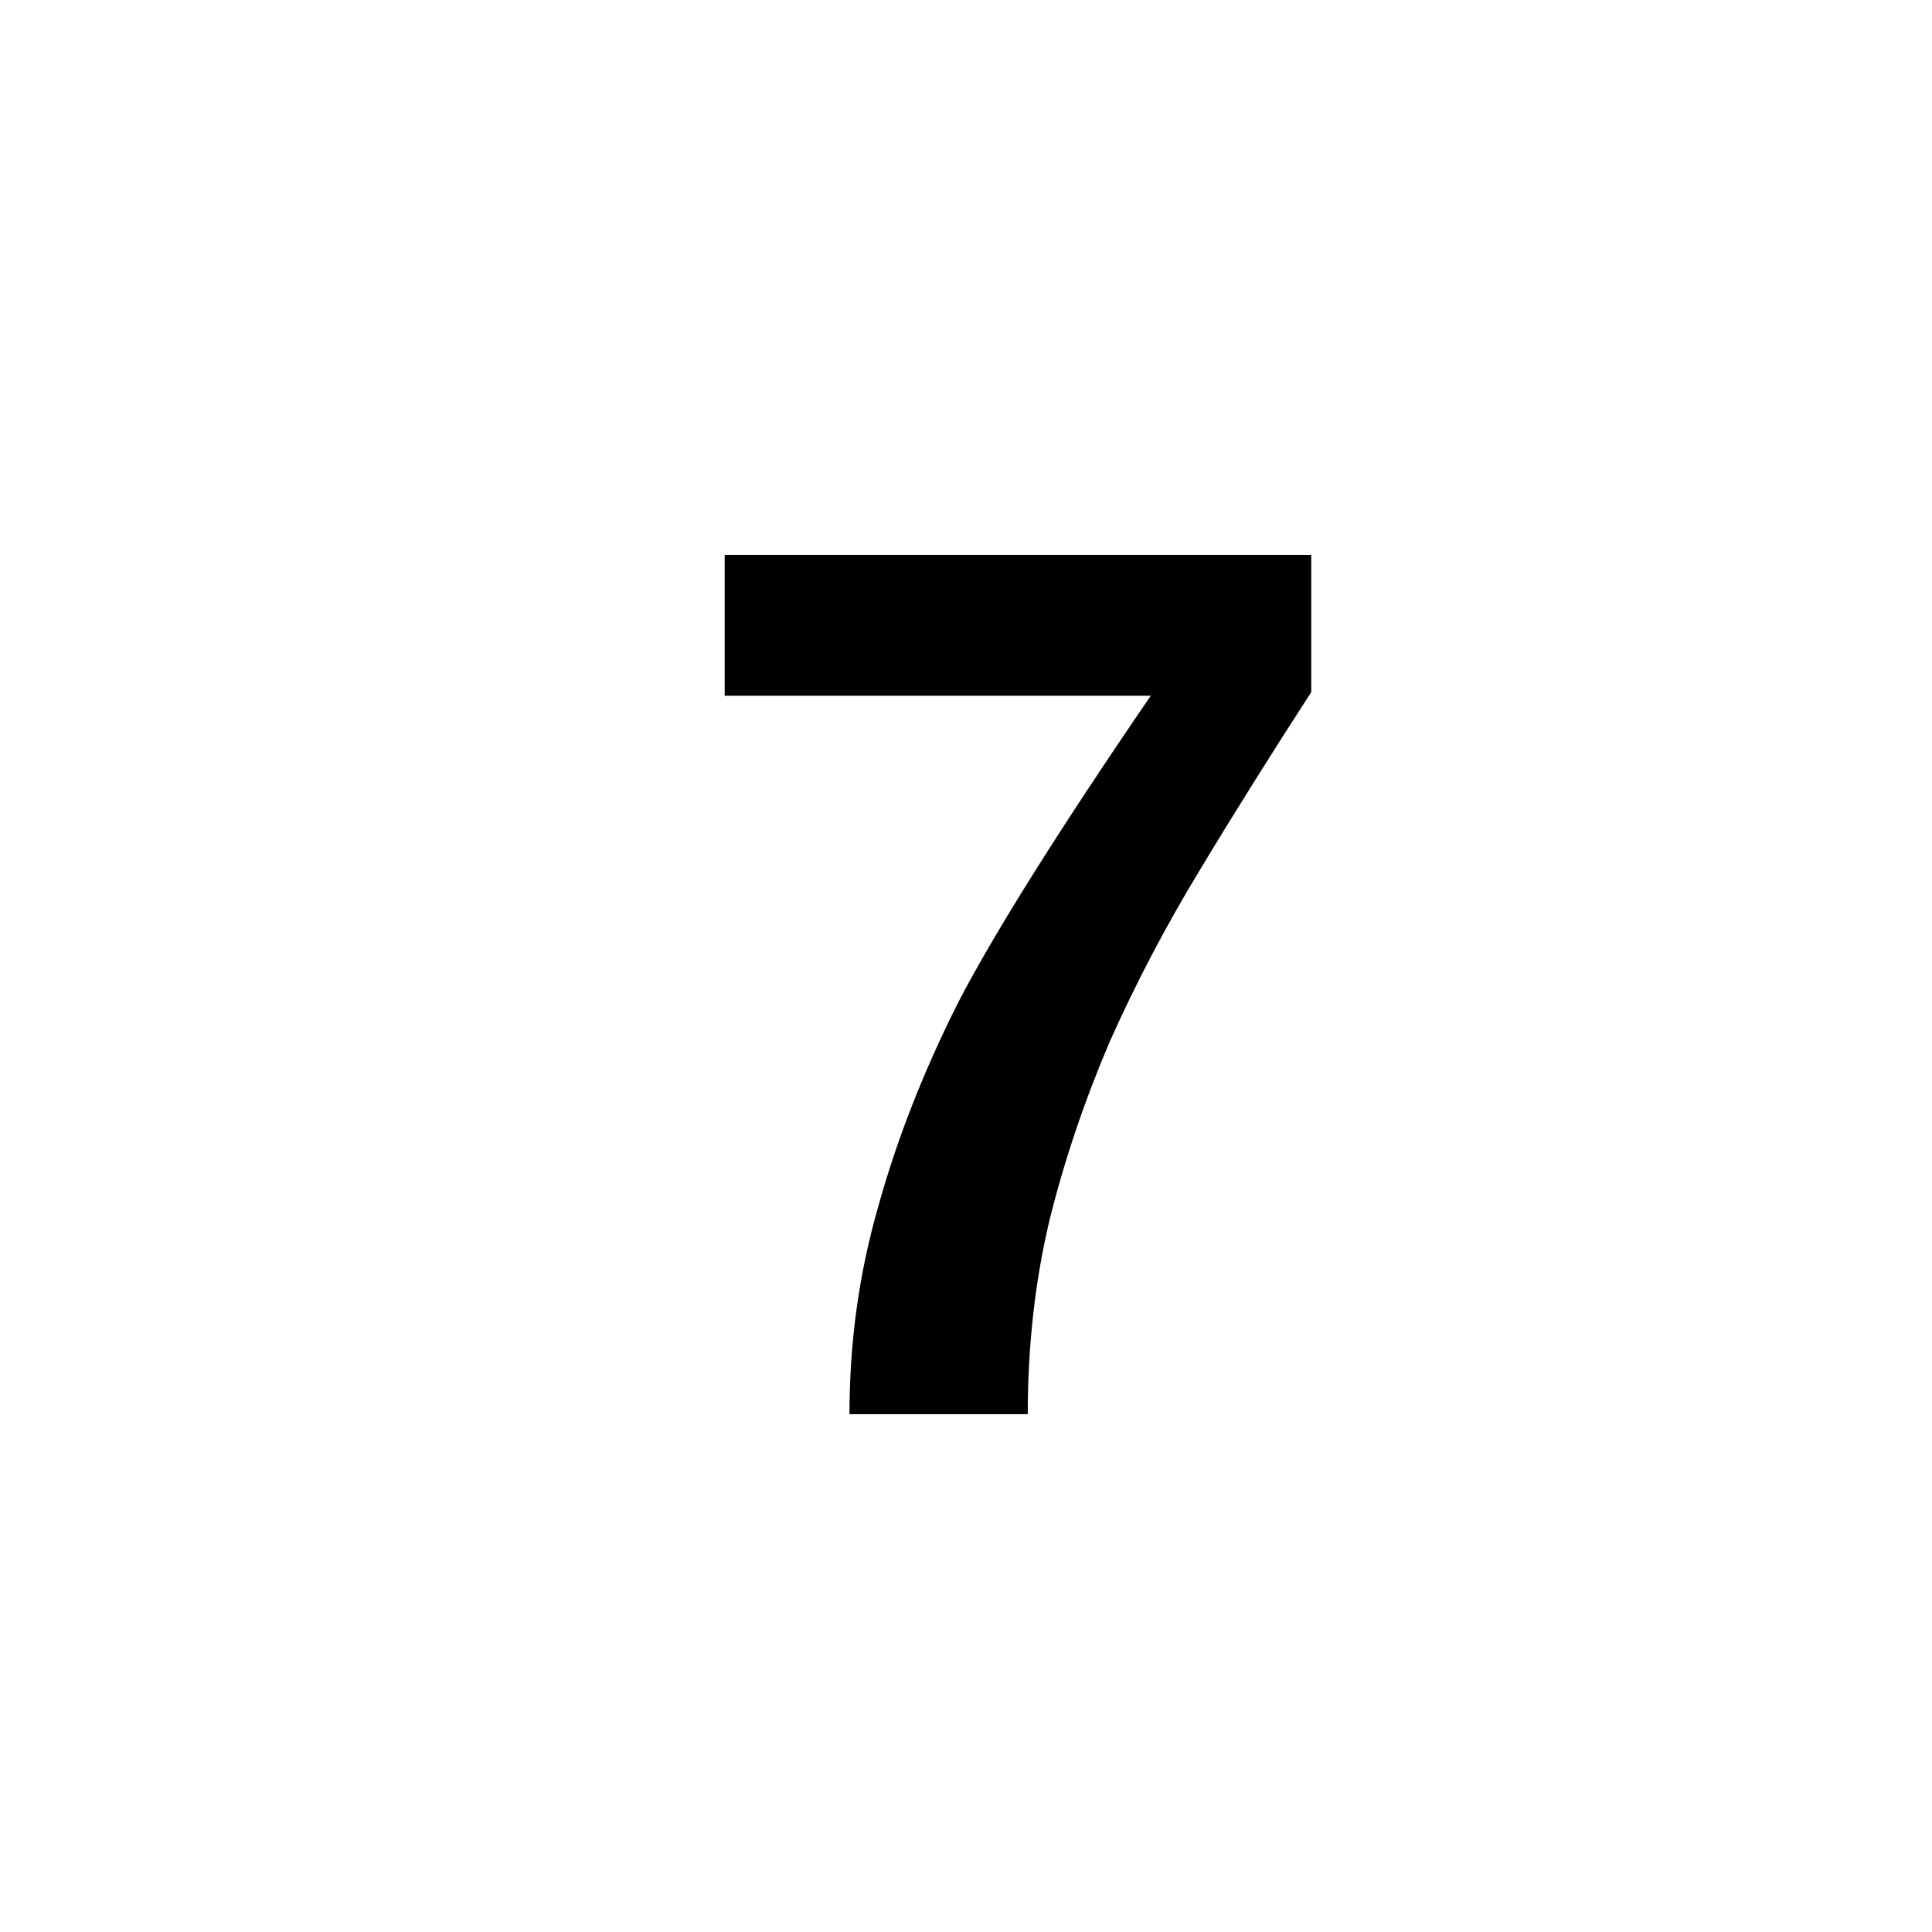
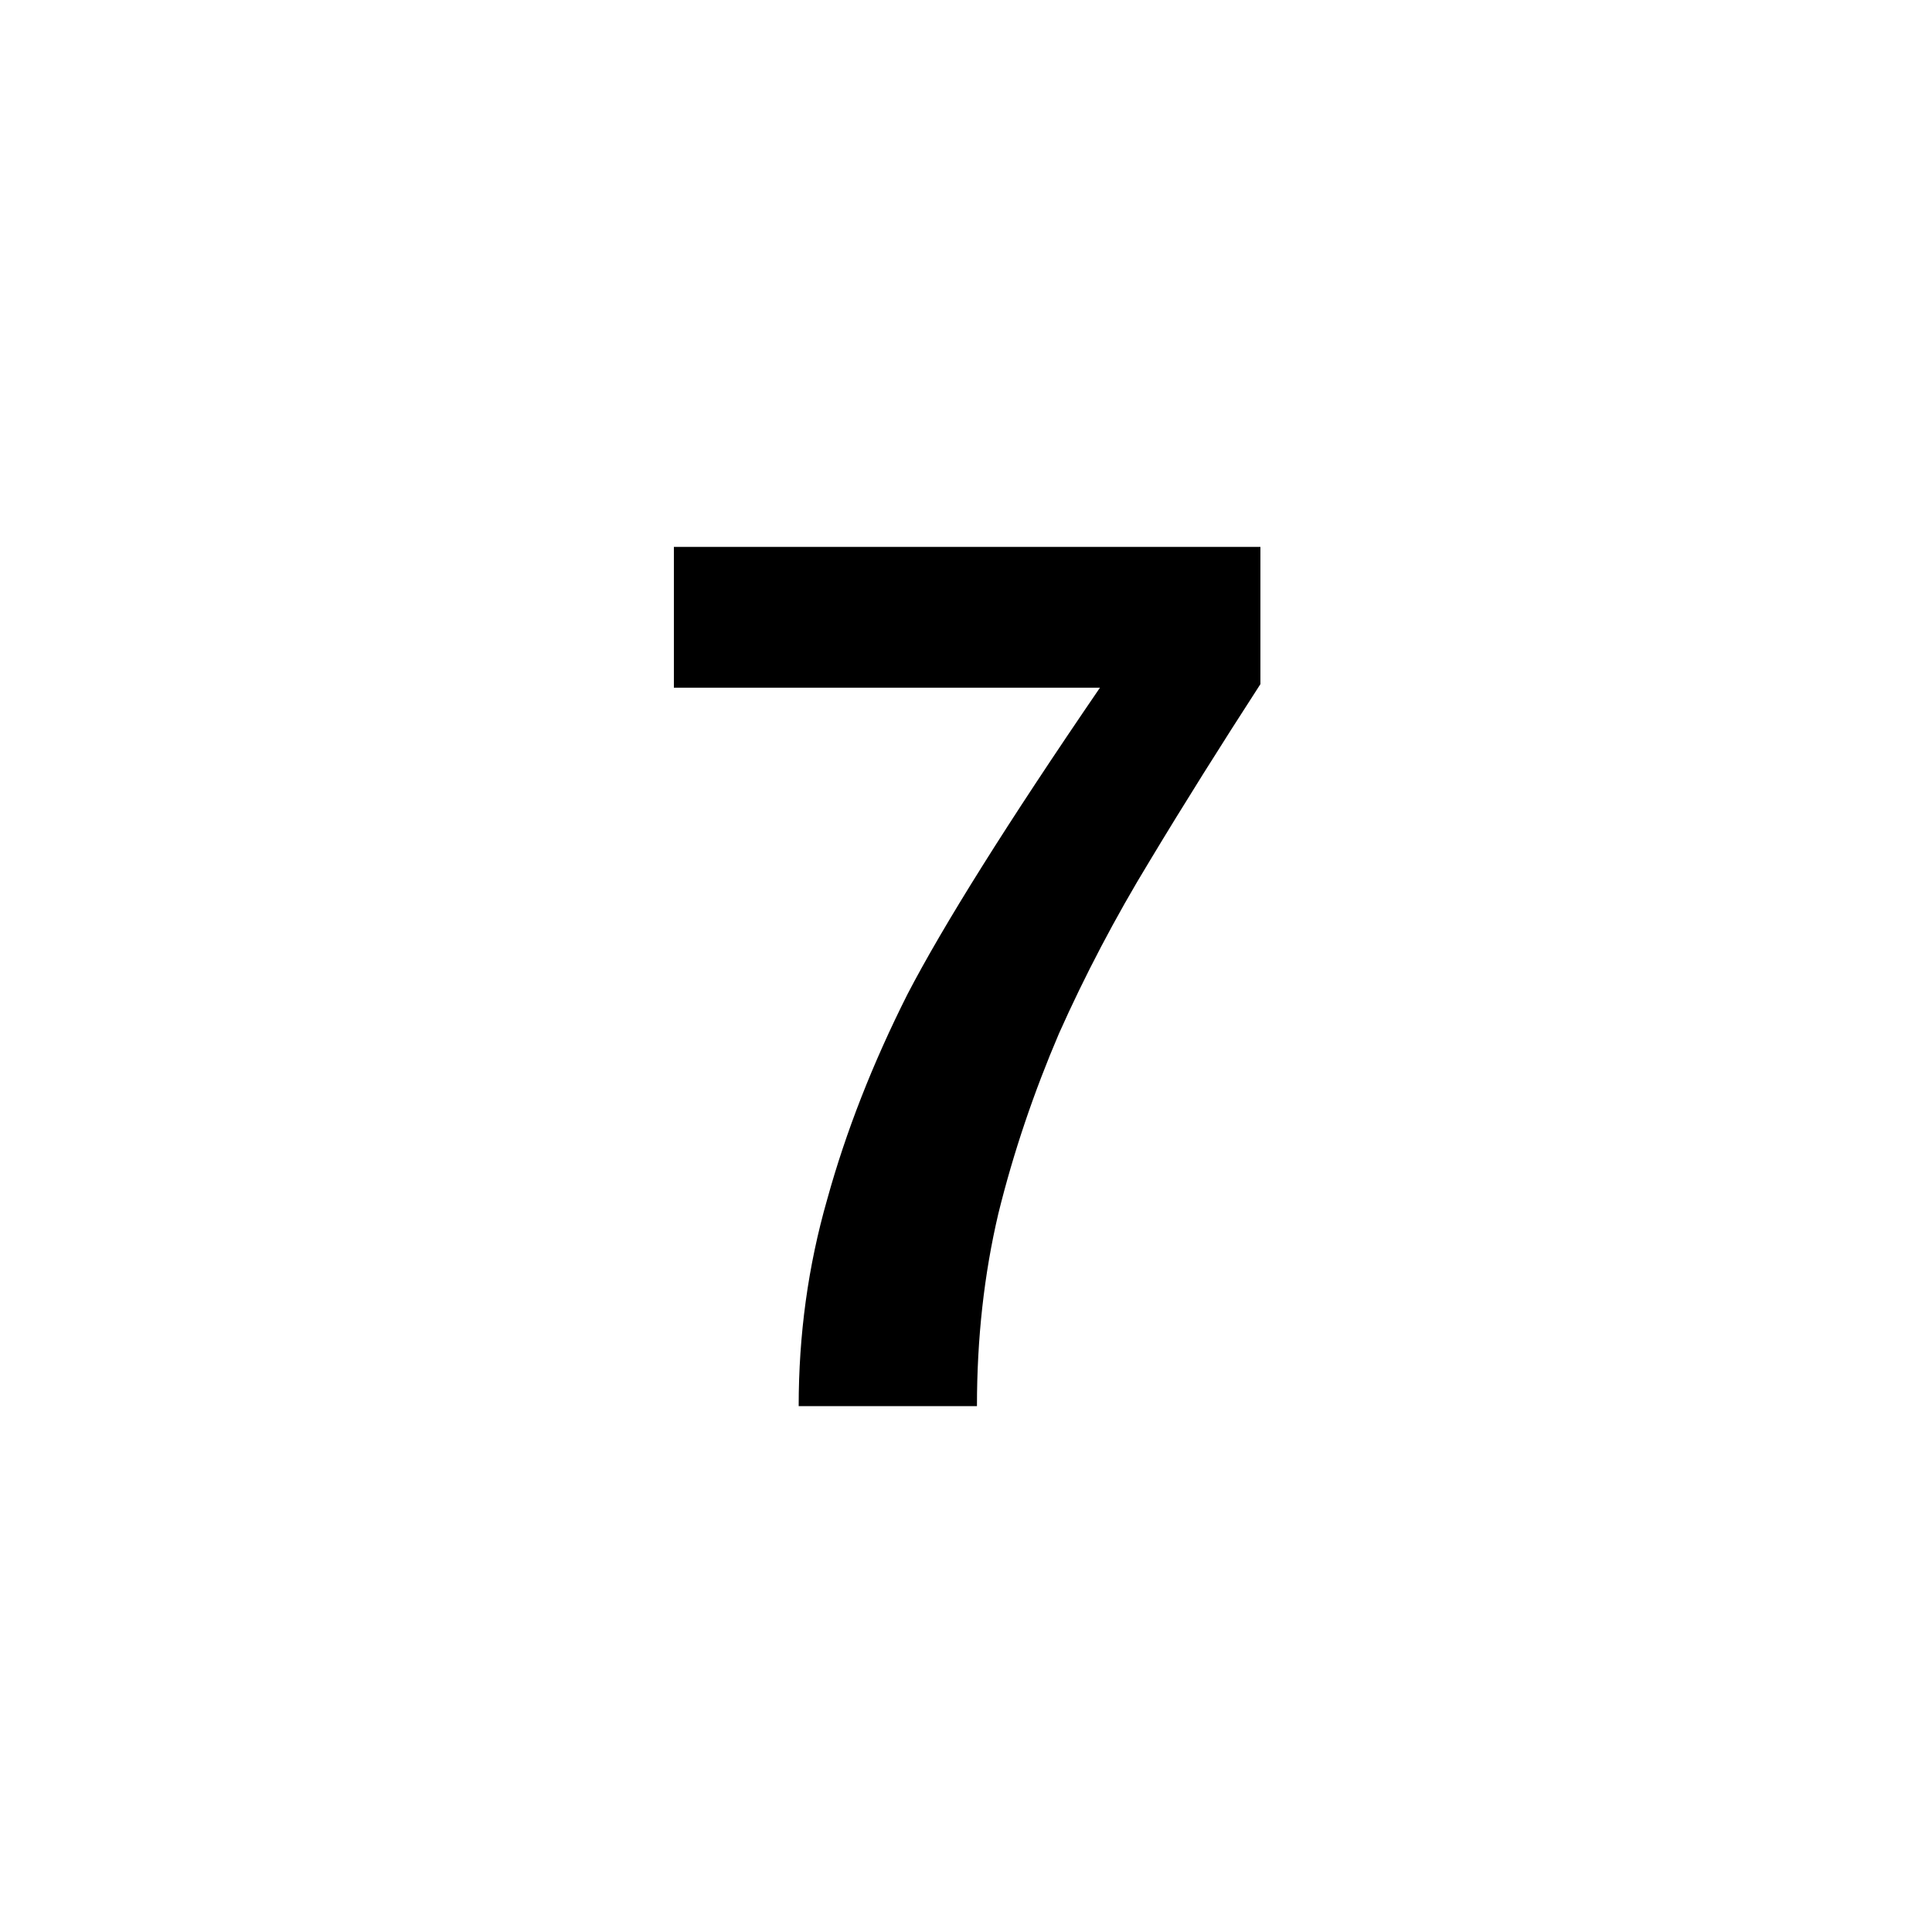
<svg xmlns="http://www.w3.org/2000/svg" width="64" height="64" viewBox="0 0 16.933 16.933" version="1.1" id="svg1">
  <defs id="defs1" />
  <g id="layer1">
    <path style="fill:none;fill-rule:evenodd;stroke-width:0.042;fill-opacity:1" d="M 6.07,10.201 V 5.436 L 5.893,5.598 C 5.448,6.008 4.64,6.521 3.763,6.949 3.443,7.106 3.167,7.234 3.15,7.234 c -0.017,0 -0.032,-0.307 -0.032,-0.681 V 5.871 l 0.468,-0.258 C 4.833,4.925 5.773,4.116 6.375,3.212 l 0.256,-0.384 0.447,-7.04e-5 0.447,-7.03e-5 V 8.897 14.966 H 6.797 6.07 Z" id="path1" />
    <text xml:space="preserve" style="font-style:normal;font-variant:normal;font-weight:bold;font-stretch:normal;font-size:11.289px;font-family:Arial;-inkscape-font-specification:'Arial Bold';writing-mode:lr-tb;direction:ltr;fill:#0000ff;fill-opacity:1;fill-rule:evenodd;stroke-width:0.265" x="1.913" y="12.455" id="text6">
      <tspan id="tspan6" style="font-style:normal;font-variant:normal;font-weight:bold;font-stretch:normal;font-size:11.289px;font-family:Arial;-inkscape-font-specification:'Arial Bold';stroke-width:0.265" x="1.913" y="12.455" />
    </text>
-     <text xml:space="preserve" style="font-style:normal;font-variant:normal;font-weight:bold;font-stretch:normal;font-size:10.936px;font-family:Arial;-inkscape-font-specification:'Arial Bold';writing-mode:lr-tb;direction:ltr;fill:#000000;fill-opacity:1;fill-rule:evenodd;stroke-width:0.265" x="5.882" y="12.397" id="text7">
-       <tspan id="tspan7" style="stroke-width:0.265" x="5.882" y="12.397">7</tspan>
+     <text xml:space="preserve" style="font-style:normal;font-variant:normal;font-weight:bold;font-stretch:normal;font-size:10.936px;font-family:Arial;-inkscape-font-specification:'Arial Bold';writing-mode:lr-tb;direction:ltr;fill:#000000;fill-opacity:1;fill-rule:evenodd;stroke-width:0.265" x="5.436" y="12.327" id="text7">
+       <tspan id="tspan7" style="fill:#000000;fill-opacity:1;stroke-width:0.265" x="5.436" y="12.327">7</tspan>
    </text>
  </g>
</svg>
